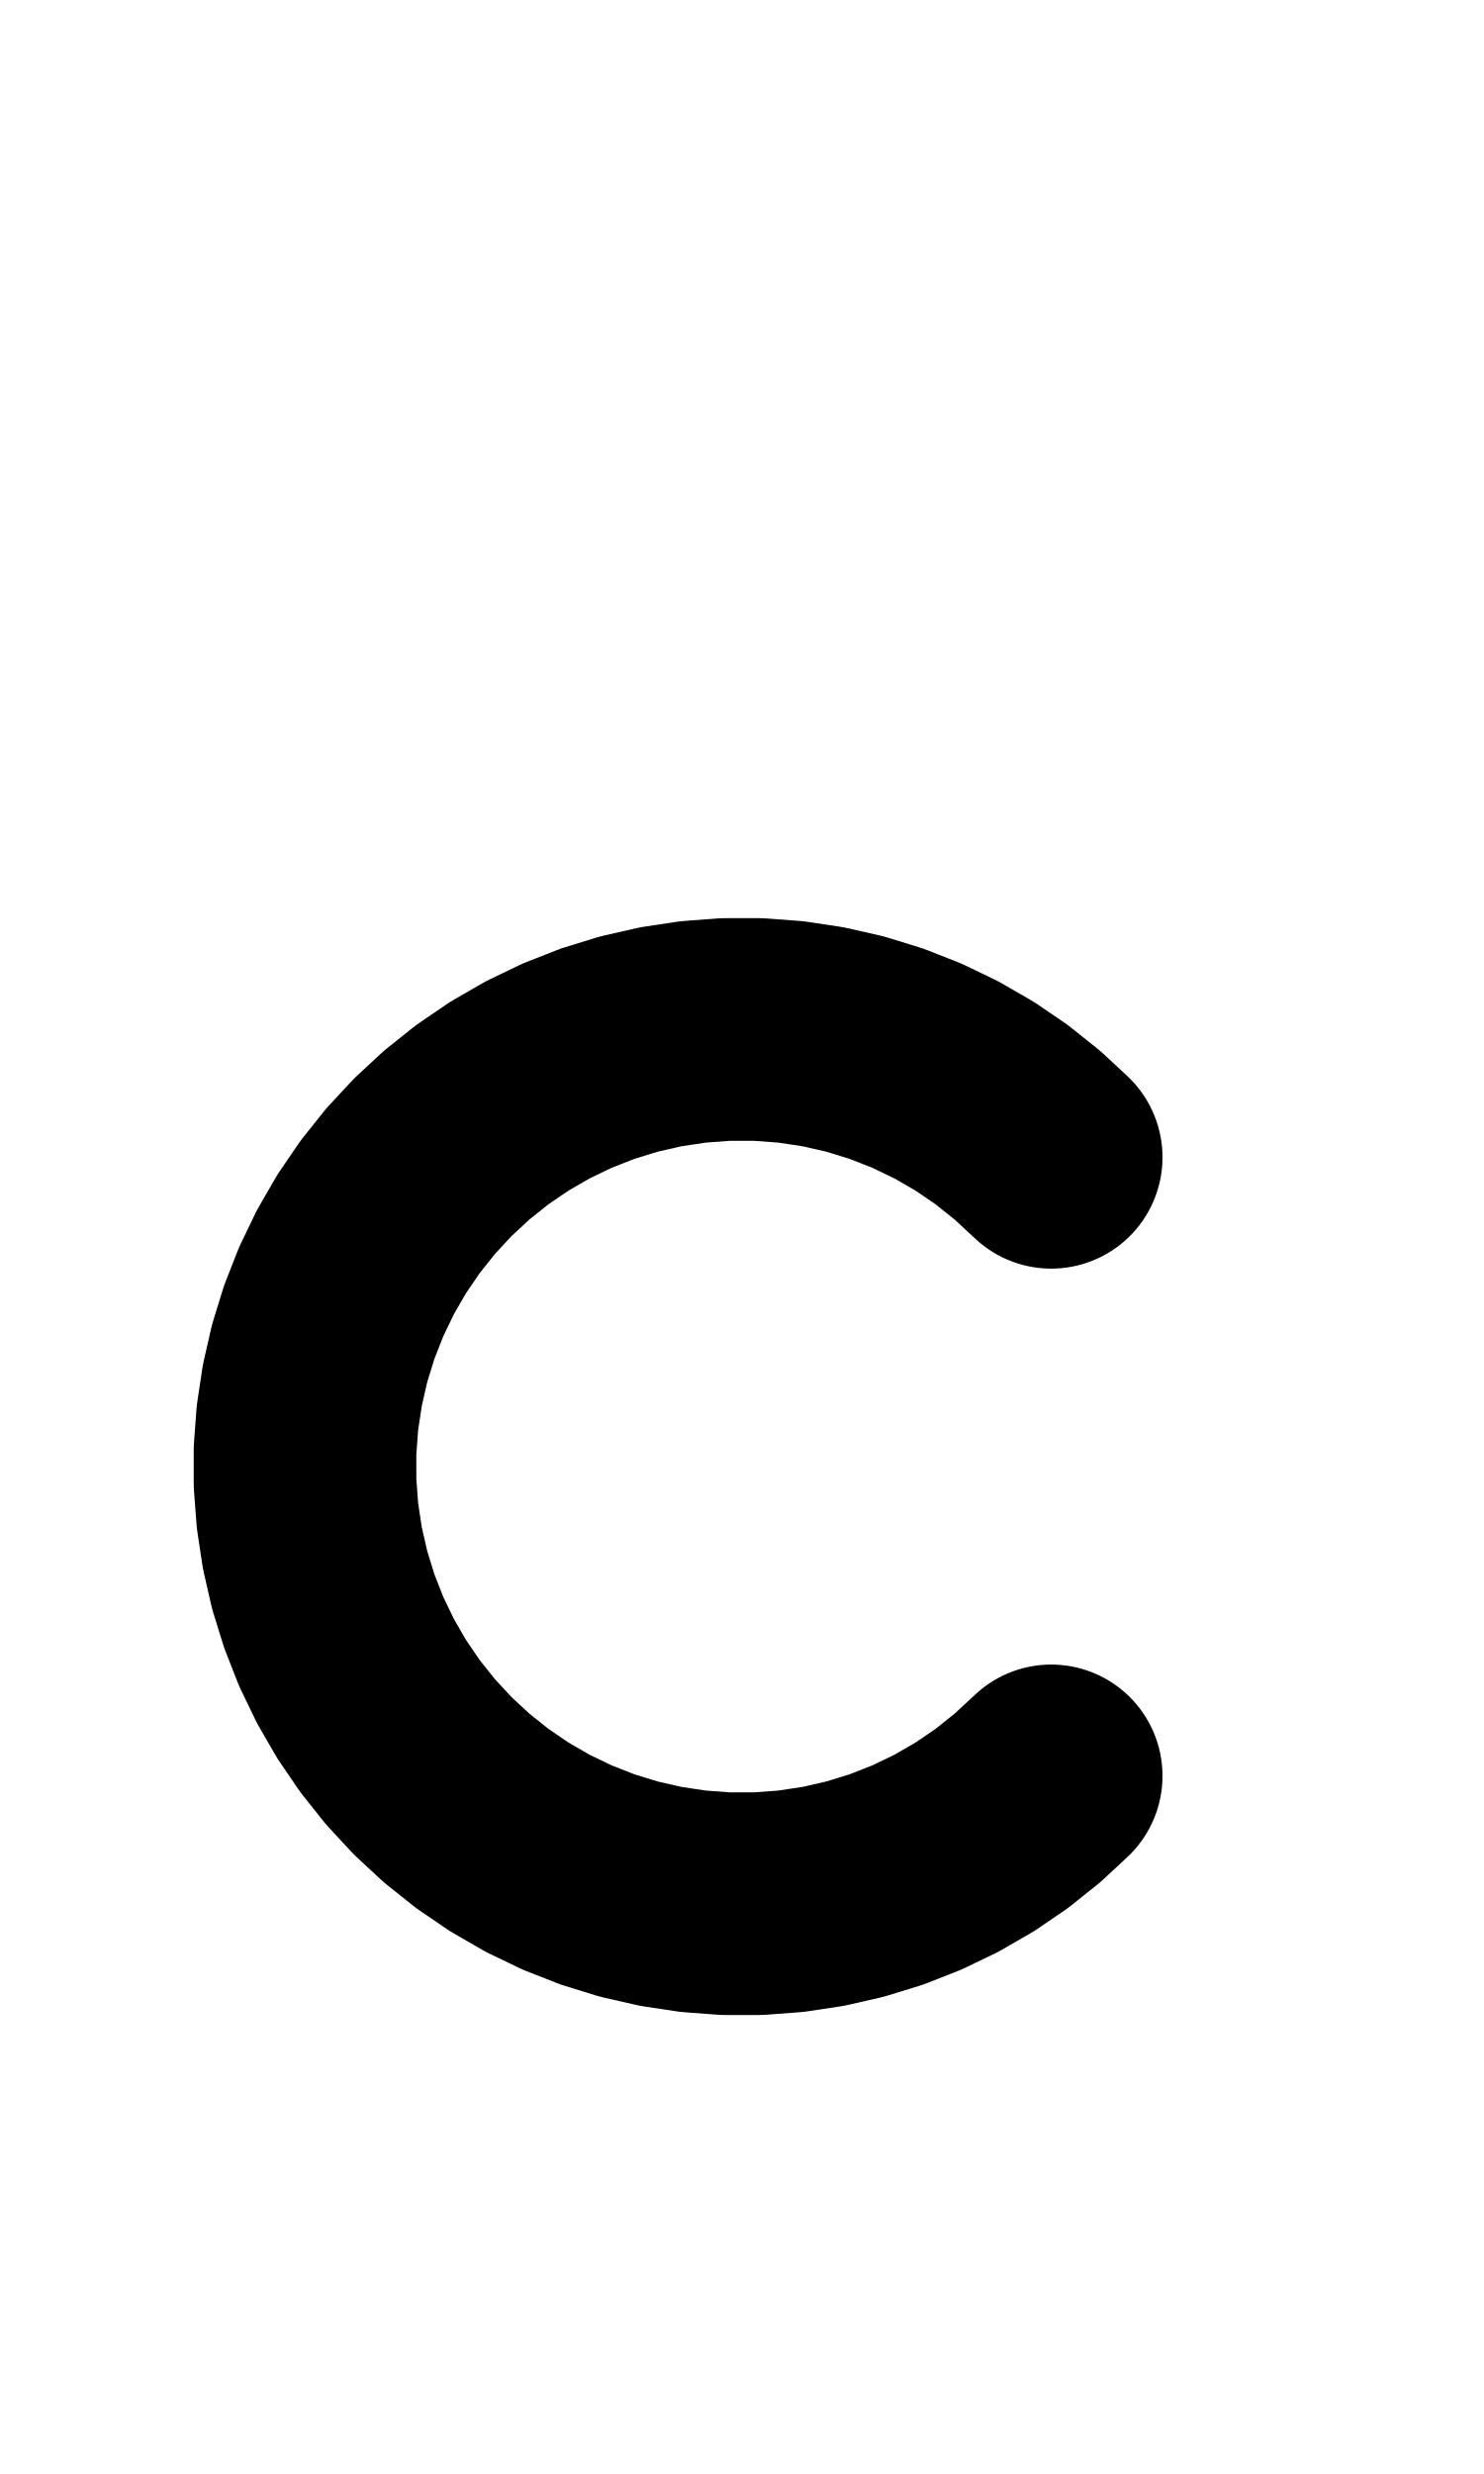
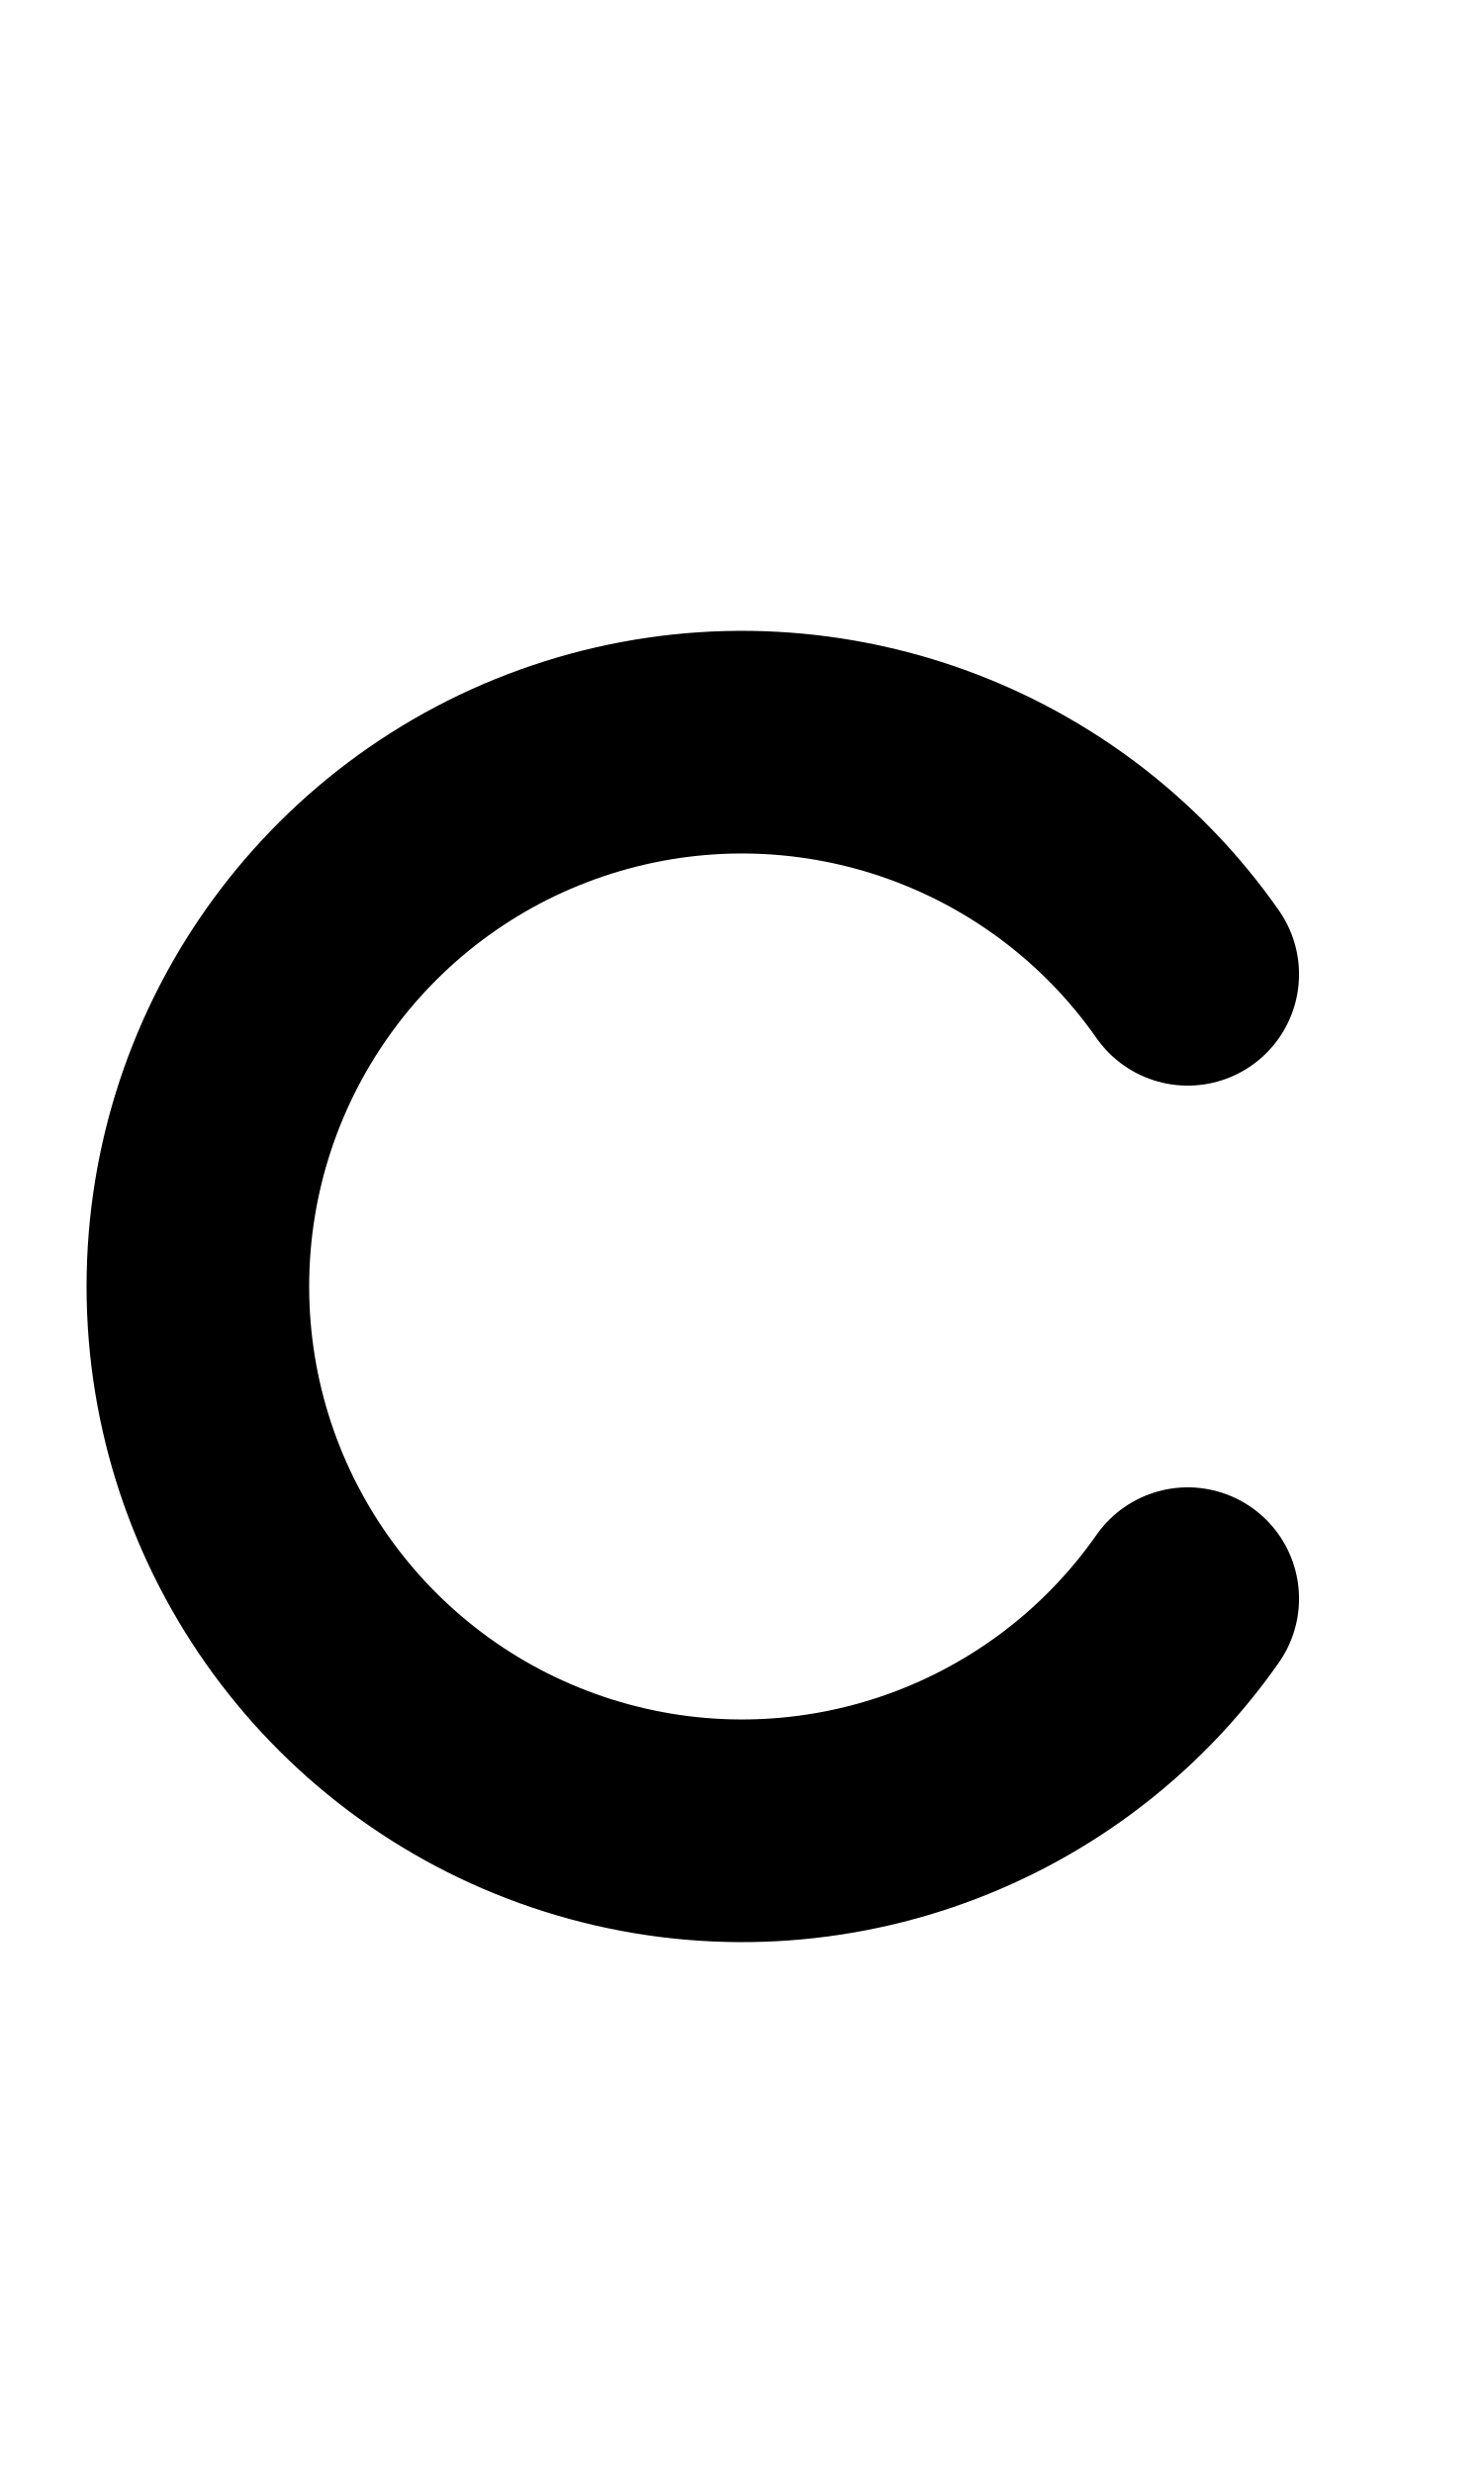
- <svg xmlns="http://www.w3.org/2000/svg" viewBox="0 0 600.000 1000.000">
-   <path d="M 385.951,492.923 L 378.247,486.779 L 370.105,481.228 L 361.571,476.301 L 352.693,472.026 L 343.520,468.426 L 334.104,465.521 L 324.497,463.329 L 314.753,461.860 L 304.927,461.124 L 295.073,461.124 L 285.247,461.860 L 275.503,463.329 L 265.896,465.521 L 256.480,468.426 L 247.307,472.026 L 238.429,476.301 L 229.895,481.228 L 221.753,486.779 L 214.049,492.923 L 206.826,499.626 L 200.123,506.849 L 193.979,514.553 L 188.428,522.695 L 183.501,531.229 L 179.226,540.107 L 175.626,549.280 L 172.721,558.696 L 170.529,568.303 L 169.060,578.047 L 168.324,587.873 L 168.324,597.727 L 169.060,607.553 L 170.529,617.297 L 172.721,626.904 L 175.626,636.320 L 179.226,645.493 L 183.501,654.371 L 188.428,662.905 L 193.979,671.047 L 200.123,678.751 L 206.826,685.974 L 214.049,692.677 L 221.753,698.821 L 229.895,704.372 L 238.429,709.299 L 247.307,713.574 L 256.480,717.174 L 265.896,720.079 L 275.503,722.271 L 285.247,723.740 L 295.073,724.476 L 304.927,724.476 L 314.753,723.740 L 324.497,722.271 L 334.104,720.079 L 343.520,717.174 L 352.693,713.574 L 361.571,709.299 L 370.105,704.372 L 378.247,698.821 L 385.951,692.677 L 394.409,684.829 L 396.064,683.367 L 397.789,681.988 L 399.580,680.695 L 401.432,679.492 L 403.341,678.381 L 405.302,677.365 L 407.311,676.446 L 409.362,675.627 L 411.451,674.910 L 413.573,674.296 L 415.722,673.787 L 417.894,673.384 L 420.083,673.088 L 422.283,672.900 L 424.491,672.820 L 426.699,672.848 L 428.904,672.985 L 431.099,673.229 L 433.279,673.582 L 435.440,674.040 L 437.575,674.604 L 439.680,675.273 L 441.750,676.043 L 443.780,676.915 L 445.764,677.885 L 447.698,678.951 L 449.578,680.111 L 451.399,681.361 L 453.156,682.700 L 454.845,684.123 L 456.462,685.627 L 458.004,687.209 L 459.466,688.864 L 460.845,690.589 L 462.138,692.380 L 463.341,694.232 L 464.452,696.141 L 465.468,698.102 L 466.387,700.111 L 467.206,702.162 L 467.923,704.251 L 468.537,706.373 L 469.046,708.522 L 469.449,710.694 L 469.745,712.883 L 469.933,715.083 L 470.013,717.291 L 469.985,719.499 L 469.848,721.704 L 469.604,723.899 L 469.251,726.079 L 468.793,728.240 L 468.229,730.375 L 467.560,732.480 L 466.789,734.550 L 465.918,736.580 L 464.948,738.564 L 463.882,740.498 L 462.722,742.378 L 461.472,744.199 L 460.133,745.956 L 458.710,747.645 L 457.206,749.262 L 455.624,750.804 L 445.932,759.797 L 444.677,760.918 L 443.381,761.992 L 433.044,770.235 L 431.709,771.260 L 430.337,772.234 L 419.413,779.682 L 418.005,780.603 L 416.563,781.472 L 405.113,788.083 L 403.640,788.897 L 402.138,789.655 L 390.226,795.392 L 388.696,796.094 L 387.141,796.738 L 374.834,801.568 L 373.256,802.153 L 371.657,802.679 L 359.023,806.576 L 357.406,807.042 L 355.773,807.447 L 342.883,810.390 L 341.235,810.733 L 339.576,811.015 L 326.502,812.986 L 324.834,813.205 L 323.158,813.362 L 309.974,814.351 L 308.293,814.445 L 306.611,814.476 L 293.389,814.476 L 291.707,814.445 L 290.026,814.351 L 276.842,813.362 L 275.166,813.205 L 273.498,812.986 L 260.424,811.015 L 258.765,810.733 L 257.117,810.390 L 244.227,807.447 L 242.594,807.042 L 240.977,806.576 L 228.343,802.679 L 226.744,802.153 L 225.166,801.568 L 212.859,796.738 L 211.304,796.094 L 209.774,795.392 L 197.862,789.655 L 196.360,788.897 L 194.887,788.083 L 183.437,781.472 L 181.995,780.603 L 180.587,779.682 L 169.663,772.234 L 168.291,771.260 L 166.956,770.235 L 156.619,761.992 L 155.323,760.918 L 154.068,759.797 L 144.376,750.804 L 143.164,749.636 L 141.996,748.424 L 133.003,738.732 L 131.882,737.477 L 130.808,736.181 L 122.565,725.844 L 121.540,724.509 L 120.566,723.137 L 113.118,712.213 L 112.197,710.805 L 111.328,709.363 L 104.717,697.913 L 103.903,696.440 L 103.145,694.938 L 97.408,683.026 L 96.706,681.496 L 96.062,679.941 L 91.232,667.634 L 90.647,666.056 L 90.121,664.457 L 86.224,651.823 L 85.758,650.206 L 85.353,648.573 L 82.410,635.683 L 82.067,634.035 L 81.785,632.376 L 79.814,619.302 L 79.595,617.634 L 79.438,615.958 L 78.449,602.774 L 78.355,601.093 L 78.324,599.411 L 78.324,586.189 L 78.355,584.507 L 78.449,582.826 L 79.438,569.642 L 79.595,567.966 L 79.814,566.298 L 81.785,553.224 L 82.067,551.565 L 82.410,549.917 L 85.353,537.027 L 85.758,535.394 L 86.224,533.777 L 90.121,521.143 L 90.647,519.544 L 91.232,517.966 L 96.062,505.659 L 96.706,504.104 L 97.408,502.574 L 103.145,490.662 L 103.903,489.160 L 104.717,487.687 L 111.328,476.237 L 112.197,474.795 L 113.118,473.387 L 120.566,462.463 L 121.540,461.091 L 122.565,459.756 L 130.808,449.419 L 131.882,448.123 L 133.003,446.868 L 141.996,437.176 L 143.164,435.964 L 144.376,434.796 L 154.068,425.803 L 155.323,424.682 L 156.619,423.608 L 166.956,415.365 L 168.291,414.340 L 169.663,413.366 L 180.587,405.918 L 181.995,404.997 L 183.437,404.128 L 194.887,397.517 L 196.360,396.703 L 197.862,395.945 L 209.774,390.208 L 211.304,389.506 L 212.859,388.862 L 225.166,384.032 L 226.744,383.447 L 228.343,382.921 L 240.977,379.024 L 242.594,378.558 L 244.227,378.153 L 257.117,375.210 L 258.765,374.867 L 260.424,374.585 L 273.498,372.614 L 275.166,372.395 L 276.842,372.238 L 290.026,371.249 L 291.707,371.155 L 293.389,371.124 L 306.611,371.124 L 308.293,371.155 L 309.974,371.249 L 323.158,372.238 L 324.834,372.395 L 326.502,372.614 L 339.576,374.585 L 341.235,374.867 L 342.883,375.210 L 355.773,378.153 L 357.406,378.558 L 359.023,379.024 L 371.657,382.921 L 373.256,383.447 L 374.834,384.032 L 387.141,388.862 L 388.696,389.506 L 390.226,390.208 L 402.138,395.945 L 403.640,396.703 L 405.113,397.517 L 416.563,404.128 L 418.005,404.997 L 419.413,405.918 L 430.337,413.366 L 431.709,414.340 L 433.044,415.365 L 443.381,423.608 L 444.677,424.682 L 445.932,425.803 L 455.624,434.796 L 457.206,436.338 L 458.710,437.955 L 460.133,439.644 L 461.472,441.401 L 462.722,443.222 L 463.882,445.102 L 464.948,447.036 L 465.918,449.020 L 466.789,451.050 L 467.560,453.120 L 468.229,455.225 L 468.793,457.360 L 469.251,459.521 L 469.604,461.701 L 469.848,463.896 L 469.985,466.101 L 470.013,468.309 L 469.933,470.517 L 469.745,472.717 L 469.449,474.906 L 469.046,477.078 L 468.537,479.227 L 467.923,481.349 L 467.206,483.438 L 466.387,485.489 L 465.468,487.498 L 464.452,489.459 L 463.341,491.368 L 462.138,493.220 L 460.845,495.011 L 459.466,496.736 L 458.004,498.391 L 456.462,499.973 L 454.845,501.477 L 453.156,502.900 L 451.399,504.239 L 449.578,505.489 L 447.698,506.649 L 445.764,507.715 L 443.780,508.685 L 441.750,509.557 L 439.680,510.327 L 437.575,510.996 L 435.440,511.560 L 433.279,512.018 L 431.099,512.371 L 428.904,512.615 L 426.699,512.752 L 424.491,512.780 L 422.283,512.700 L 420.083,512.512 L 417.894,512.216 L 415.722,511.813 L 413.573,511.304 L 411.451,510.690 L 409.362,509.973 L 407.311,509.154 L 405.302,508.235 L 403.341,507.219 L 401.432,506.108 L 399.580,504.905 L 397.789,503.612 L 396.064,502.233 L 394.409,500.771 L 385.951,492.923 Z" fill="black" fill-rule="evenodd" />
+ <svg xmlns="http://www.w3.org/2000/svg" viewBox="0 0 600.000 1000">
+   <path d="M 480.213 393.813 A 220.000 220.000 0 1 0 480.213 646.187" fill="none" stroke="black" stroke-width="90.000" stroke-linecap="round" stroke-linejoin="round" />
</svg>
